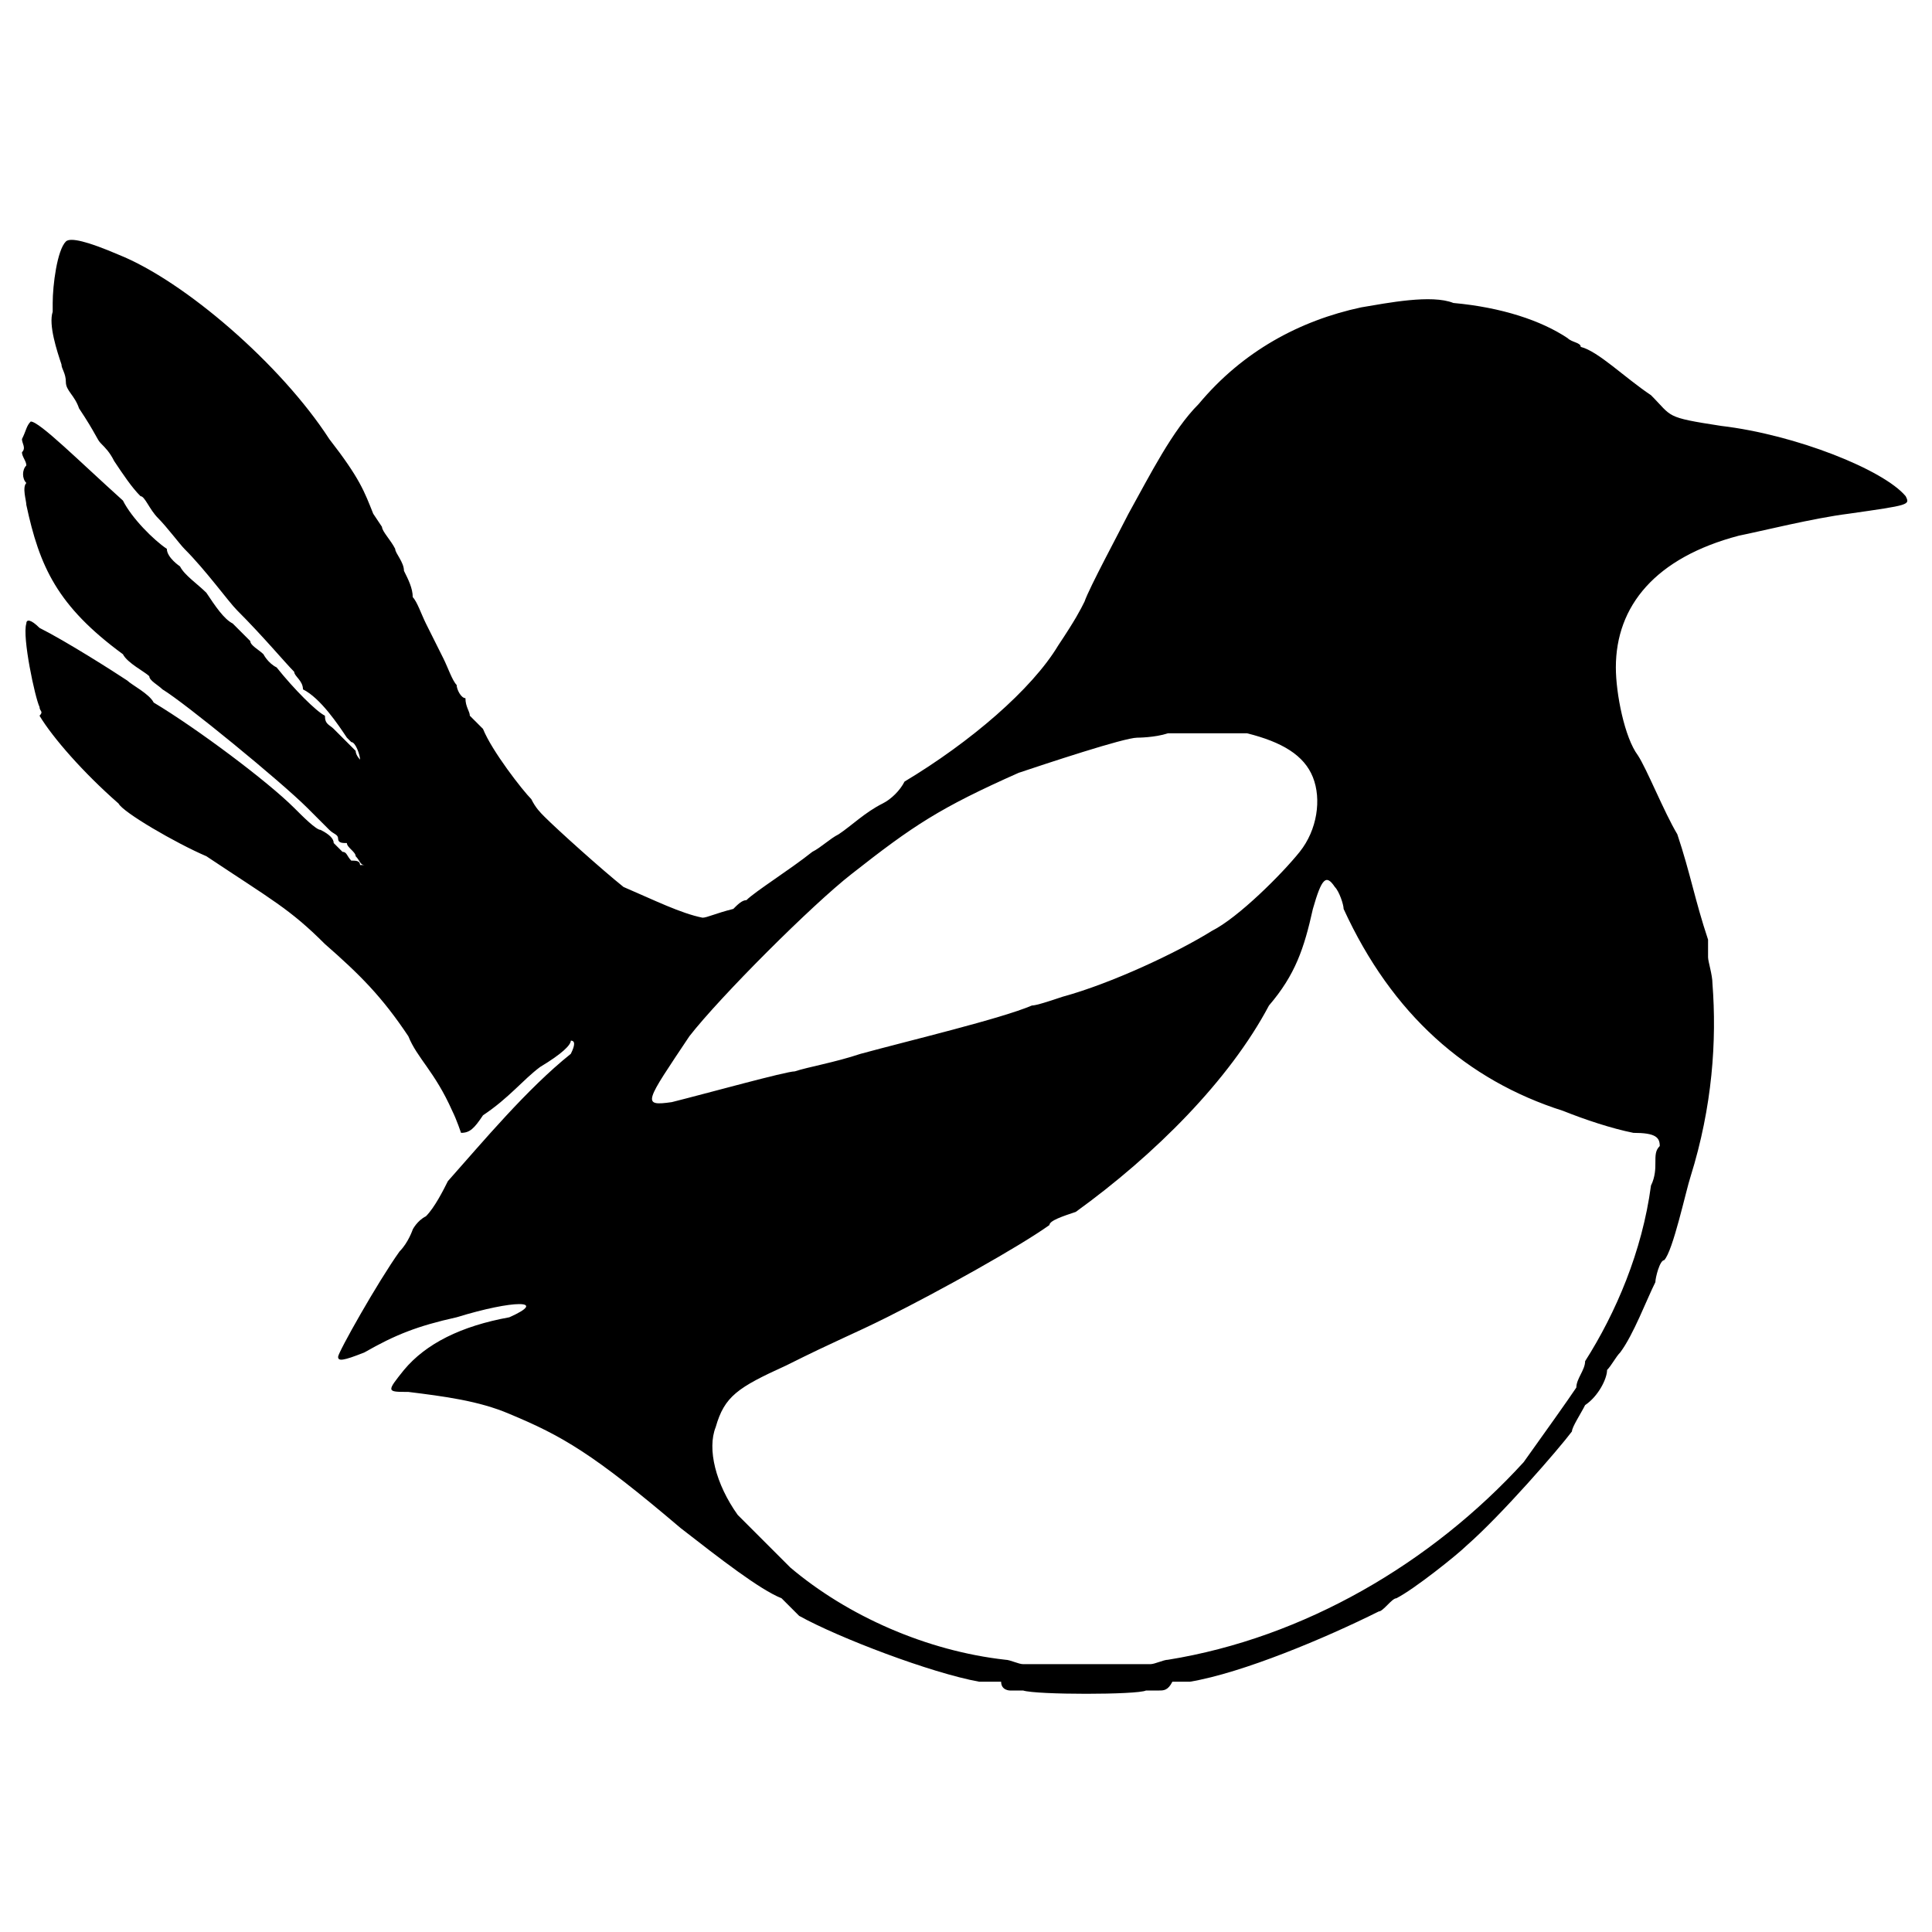
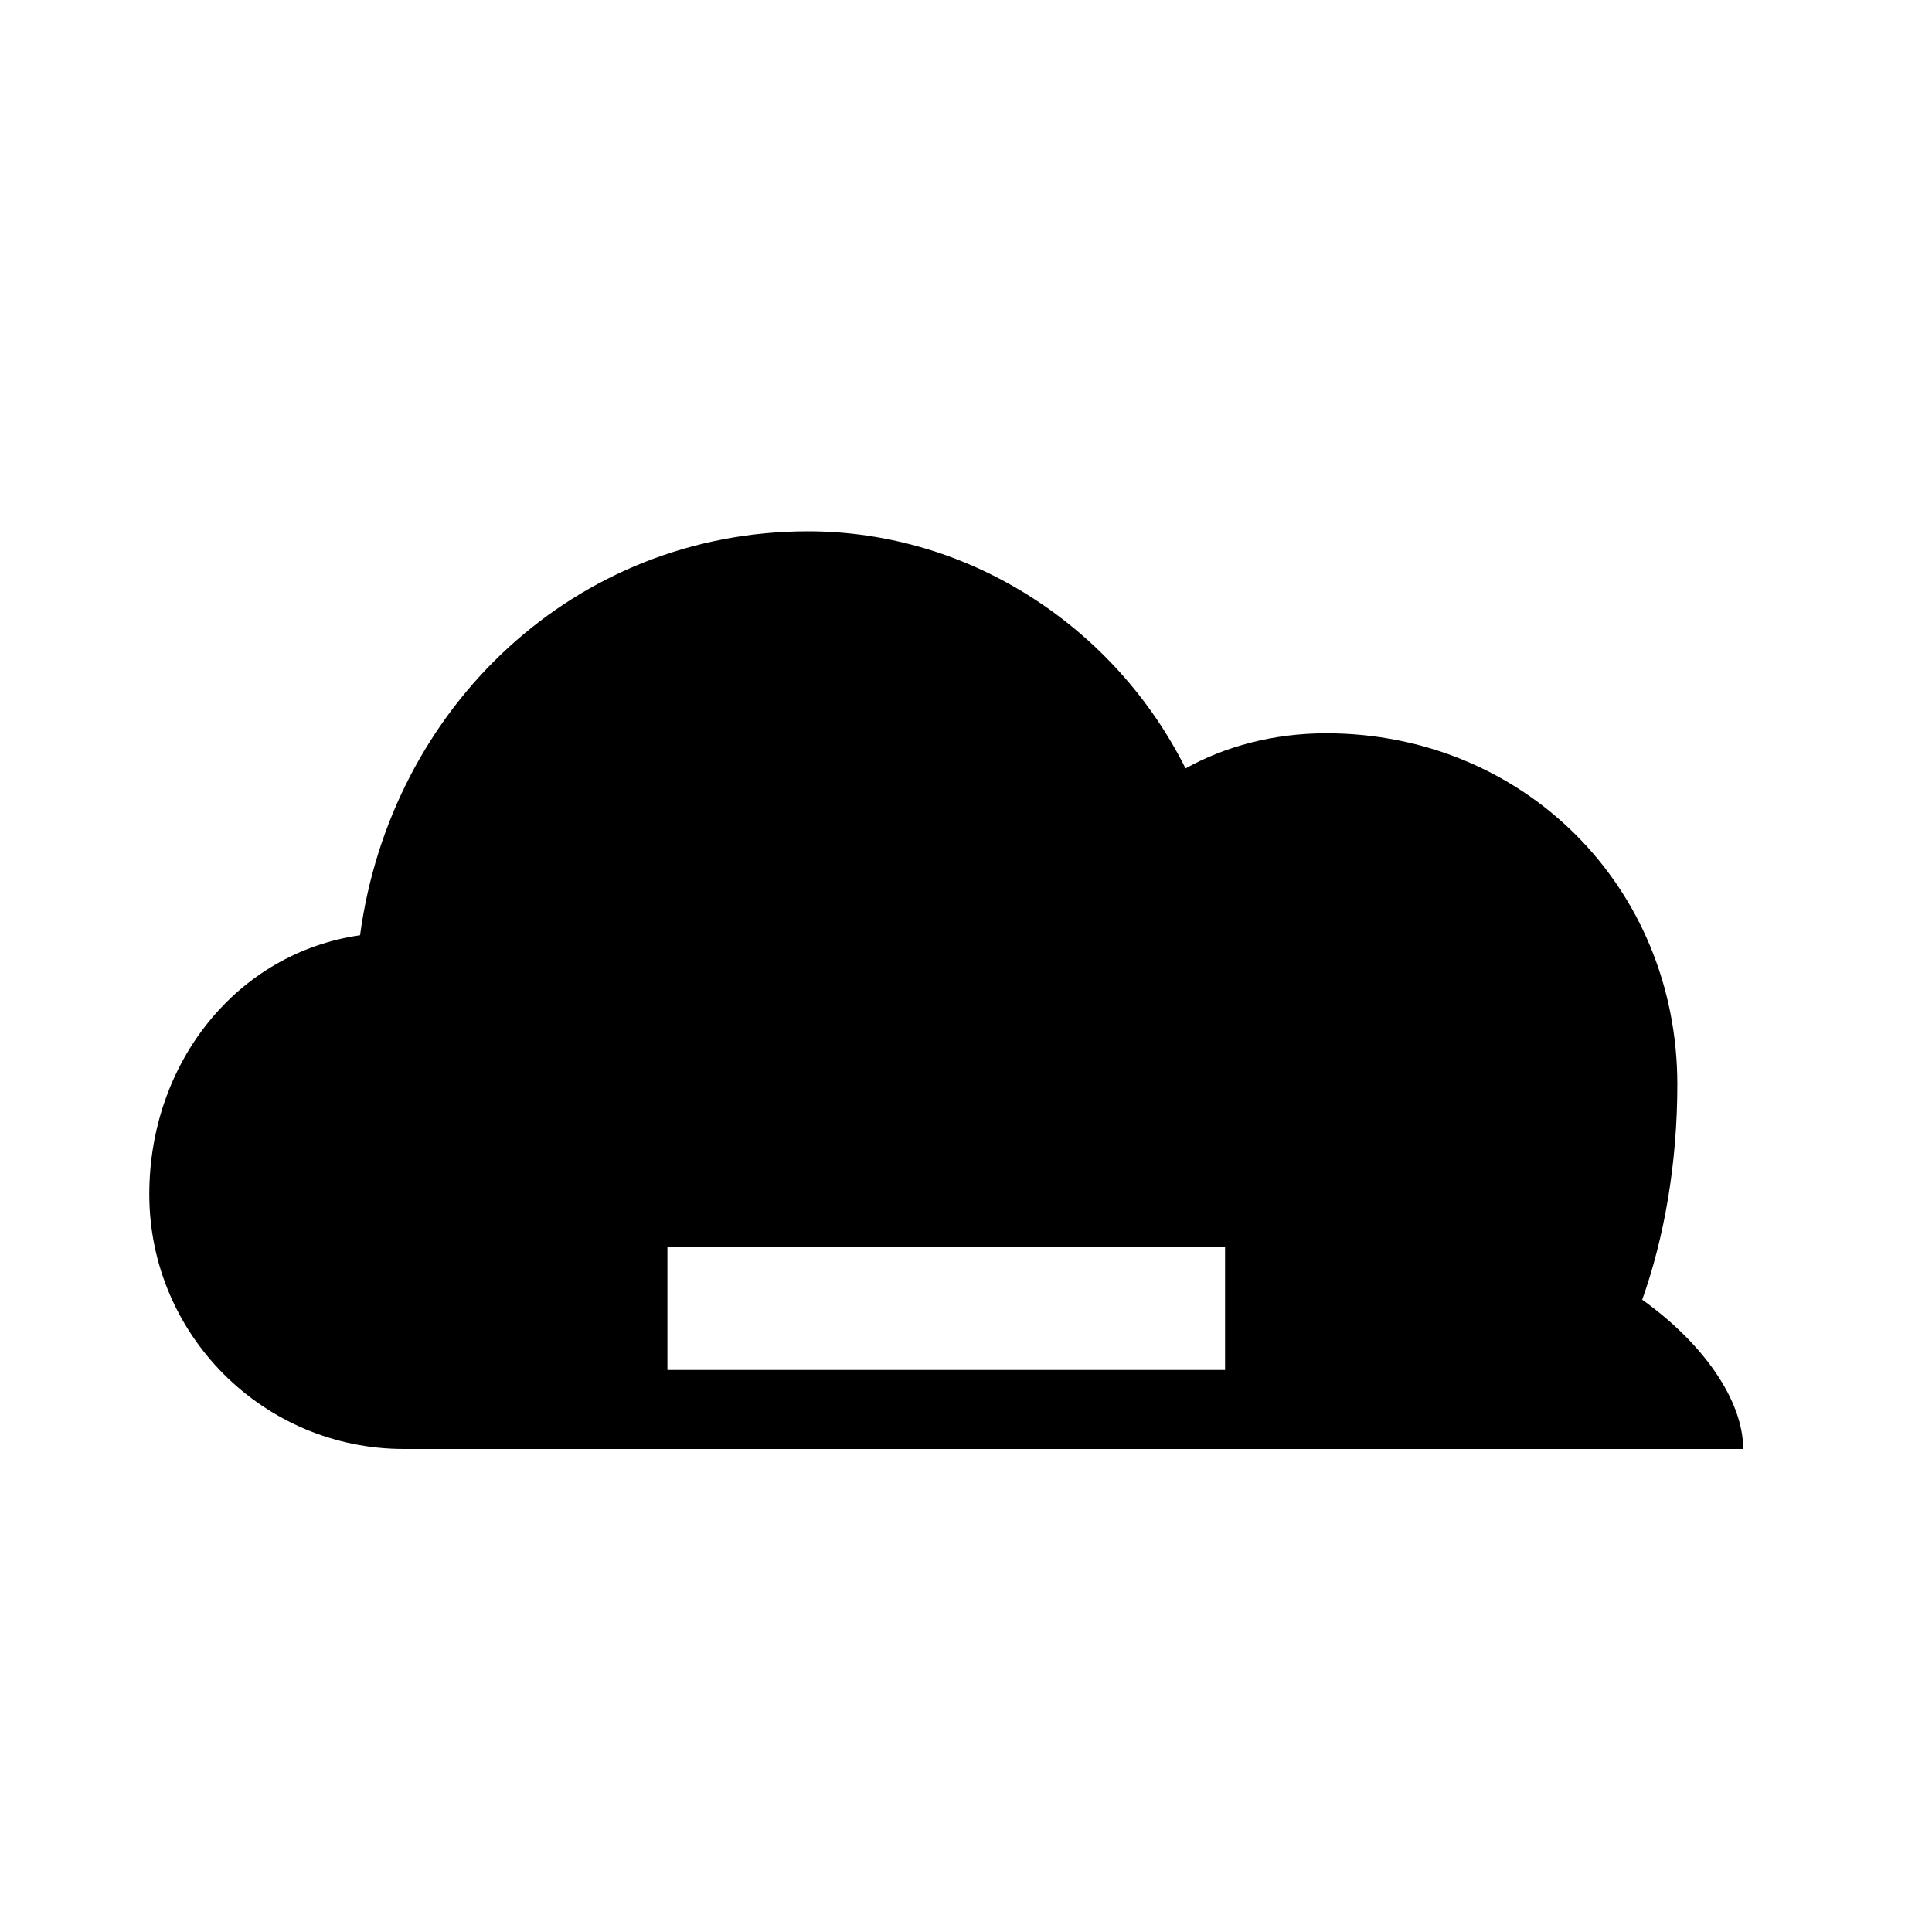
<svg xmlns="http://www.w3.org/2000/svg" viewBox="0 0 44 44">
-   <path fill-rule="evenodd" d="M1.5 5.5C1.3 5.7 1.2 6.5 1.2 6.9C1.2 6.9 1.2 7 1.2 7.1C1.1 7.4 1.3 8 1.4 8.3C1.4 8.4 1.5 8.5 1.5 8.7C1.5 8.9 1.7 9 1.8 9.3C2.2 9.9 2.2 10 2.3 10.1C2.4 10.2 2.5 10.3 2.6 10.5C2.8 10.8 3 11.1 3.2 11.3C3.3 11.3 3.4 11.6 3.6 11.8C3.8 12 4.1 12.4 4.2 12.5C4.7 13 5.2 13.7 5.4 13.9C6 14.5 6.5 15.1 6.7 15.3C6.7 15.4 6.9 15.5 6.9 15.7C7.3 15.9 7.7 16.5 7.9 16.8C7.9 16.8 8 16.9 8 16.9C8.1 16.9 8.2 17.2 8.2 17.3C8.2 17.3 8.1 17.2 8.1 17.1C7.9 16.9 7.9 16.9 7.6 16.6C7.5 16.5 7.4 16.5 7.4 16.3C7.2 16.2 6.7 15.7 6.3 15.2C6.1 15.1 6 14.9 6 14.9C5.9 14.8 5.7 14.7 5.7 14.6C5.6 14.5 5.4 14.3 5.3 14.2C5.1 14.1 4.9 13.8 4.7 13.5C4.5 13.3 4.2 13.1 4.1 12.9C4.1 12.9 3.8 12.7 3.8 12.5C3.5 12.3 3 11.8 2.8 11.4C1.8 10.5 0.9 9.6 0.7 9.6C0.6 9.7 0.6 9.8 0.5 10C0.5 10.1 0.6 10.2 0.5 10.3C0.5 10.4 0.6 10.5 0.6 10.6C0.5 10.7 0.5 10.9 0.6 11C0.5 11.1 0.6 11.4 0.6 11.5C0.9 12.9 1.3 13.8 2.8 14.9C2.9 15.1 3.3 15.3 3.4 15.4C3.4 15.5 3.6 15.6 3.7 15.7C4.2 16 6.4 17.8 7 18.4C7.4 18.8 7.4 18.8 7.5 18.9C7.6 19 7.7 19 7.7 19.1C7.7 19.2 7.8 19.2 7.9 19.2C7.9 19.3 8.1 19.4 8.1 19.5C8.2 19.6 8.2 19.7 8.3 19.7C8.3 19.7 8.3 19.7 8.2 19.7C8.2 19.6 8.1 19.6 8 19.6C7.9 19.5 7.9 19.4 7.8 19.4C7.7 19.3 7.6 19.2 7.6 19.2C7.6 19.1 7.5 19 7.3 18.9C7.2 18.9 6.9 18.6 6.7 18.4C6.1 17.8 4.5 16.6 3.5 16C3.4 15.8 3 15.6 2.9 15.5C2.6 15.3 1.5 14.6 0.9 14.3C0.7 14.1 0.6 14.1 0.6 14.2C0.5 14.5 0.8 15.9 0.9 16.1C0.9 16.2 1 16.2 0.9 16.3C1.2 16.8 1.9 17.6 2.7 18.3C2.8 18.5 4 19.2 4.7 19.5C6.2 20.5 6.6 20.7 7.4 21.5C8.2 22.2 8.7 22.7 9.3 23.6C9.5 24.1 9.9 24.4 10.3 25.3C10.4 25.5 10.5 25.8 10.5 25.8C10.7 25.8 10.8 25.7 11 25.4C11.6 25 11.9 24.6 12.3 24.3C12.8 24 13 23.8 13 23.7C13.1 23.7 13.1 23.8 13 24C12 24.8 11 26 10.2 26.9C10.1 27.1 9.9 27.5 9.7 27.7C9.5 27.8 9.4 28 9.4 28C9.4 28 9.3 28.3 9.1 28.5C8.6 29.2 7.7 30.8 7.7 30.9C7.7 31 7.8 31 8.3 30.8C9 30.4 9.5 30.2 10.4 30C11.7 29.6 12.5 29.6 11.6 30C10.5 30.2 9.7 30.6 9.2 31.2C8.8 31.7 8.8 31.7 9.3 31.7C10.1 31.8 10.9 31.9 11.6 32.2C12.8 32.7 13.5 33.1 15.5 34.8C16.4 35.5 17.3 36.2 17.8 36.4C17.9 36.5 18.1 36.7 18.2 36.8C19.1 37.3 21.2 38.1 22.3 38.3C22.4 38.3 22.7 38.3 22.8 38.3C22.8 38.5 23 38.5 23 38.5C23.1 38.5 23.2 38.5 23.3 38.5C23.6 38.6 25.9 38.6 26.1 38.5C26.2 38.5 26.3 38.5 26.4 38.5C26.5 38.5 26.6 38.5 26.7 38.3C26.7 38.3 27 38.3 27.1 38.3C28.3 38.1 30.2 37.3 31.4 36.7C31.5 36.7 31.7 36.4 31.8 36.4C32.2 36.2 33.2 35.4 33.4 35.2C34.2 34.5 35.5 33 35.8 32.6C35.8 32.5 36 32.2 36.1 32C36.4 31.8 36.6 31.4 36.6 31.2C36.7 31.1 36.8 30.9 36.9 30.8C37.2 30.4 37.5 29.6 37.7 29.2C37.7 29.1 37.8 28.7 37.9 28.7C38.1 28.5 38.4 27.1 38.5 26.8C39 25.2 39.1 23.7 39 22.4C39 22.2 38.9 21.9 38.9 21.8C38.9 21.7 38.9 21.6 38.9 21.4C38.6 20.5 38.5 19.9 38.2 19C37.9 18.5 37.5 17.5 37.3 17.2C37 16.8 36.8 15.8 36.8 15.2C36.8 13.8 37.7 12.7 39.6 12.2C40.1 12.1 41.3 11.8 42.1 11.7C43.5 11.5 43.5 11.5 43.4 11.3C42.9 10.7 40.9 9.9 39.2 9.7C37.9 9.5 38.1 9.5 37.6 9C37 8.6 36.4 8 36 7.9C36 7.8 35.8 7.8 35.7 7.7C35.1 7.3 34.2 7 33.1 6.9C32.6 6.7 31.6 6.9 31 7C29.6 7.3 28.3 8 27.3 9.2C26.7 9.8 26.2 10.8 25.7 11.7C25.5 12.1 24.8 13.4 24.7 13.7C24.6 13.9 24.5 14.1 24.1 14.7C23.5 15.7 22.1 16.9 20.6 17.8C20.5 18 20.3 18.2 20.1 18.3C19.7 18.5 19.4 18.8 19.1 19C18.9 19.1 18.7 19.3 18.5 19.4C18 19.8 17.2 20.3 17 20.5C16.9 20.5 16.8 20.6 16.7 20.7C16.3 20.8 16.1 20.9 16 20.9C15.5 20.8 14.9 20.5 14.2 20.2C13.7 19.8 12.7 18.9 12.4 18.6C12.3 18.5 12.2 18.4 12.1 18.2C11.9 18 11.2 17.1 11 16.6C10.9 16.5 10.8 16.4 10.7 16.3C10.7 16.2 10.6 16.1 10.6 15.9C10.5 15.9 10.4 15.7 10.4 15.6C10.3 15.5 10.2 15.2 10.1 15C10 14.8 9.8 14.4 9.7 14.2C9.6 14 9.5 13.7 9.4 13.6C9.4 13.4 9.3 13.2 9.2 13C9.2 12.8 9 12.6 9 12.5C8.9 12.3 8.7 12.1 8.7 12C8.7 12 8.5 11.7 8.5 11.7C8.3 11.2 8.2 10.9 7.5 10C6.4 8.3 4.2 6.4 2.7 5.8C2 5.5 1.6 5.4 1.5 5.5ZM28.4 16.7C29.2 16.9 29.7 17.2 29.9 17.7C30.1 18.2 30 18.9 29.6 19.4C29.2 19.9 28.2 20.9 27.6 21.2C26.8 21.7 25.3 22.4 24.2 22.7C23.9 22.8 23.6 22.9 23.5 22.9C22.8 23.2 20.7 23.7 19.6 24C19 24.2 18.4 24.3 18.1 24.4C17.9 24.4 16.1 24.9 15.3 25.1C14.6 25.2 14.7 25.1 15.7 23.6C16.4 22.7 18.5 20.6 19.4 19.9C20.8 18.8 21.4 18.4 23.2 17.6C23.8 17.4 25.6 16.8 25.9 16.8C25.9 16.8 26.3 16.8 26.6 16.7C26.8 16.7 28.2 16.7 28.4 16.7ZM30.4 20.2C30.5 20.3 30.6 20.6 30.6 20.7C31.7 23.1 33.4 24.6 35.6 25.3C36.1 25.5 36.7 25.7 37.2 25.8C37.7 25.8 37.8 25.9 37.8 26.1C37.7 26.2 37.7 26.3 37.7 26.5C37.7 26.6 37.7 26.8 37.6 27C37.4 28.5 36.8 29.9 36.1 31C36.1 31.2 35.9 31.4 35.9 31.6C35.7 31.9 35.2 32.6 34.7 33.3C32.6 35.6 29.7 37.3 26.6 37.8C26.5 37.8 26.3 37.9 26.2 37.9C25.8 37.9 23.7 37.9 23.3 37.9C23.2 37.9 23 37.8 22.9 37.8C21.1 37.6 19.3 36.8 18 35.7C17.7 35.4 17 34.7 16.8 34.5C16.3 33.8 16.1 33 16.3 32.5C16.5 31.8 16.8 31.6 17.9 31.1C19.1 30.5 19.4 30.4 20.2 30C21.4 29.4 23.2 28.4 23.9 27.9C23.9 27.8 24.2 27.7 24.5 27.6C26.3 26.3 28 24.6 28.9 22.9C29.5 22.2 29.7 21.6 29.9 20.7C30.1 20 30.2 19.9 30.4 20.2Z" />
+   <path fill="currentColor" fill-rule="evenodd" d="M9.2 33C6 33 3.4 30.4 3.4 27.2C3.4 24.2 5.4 21.7 8.2 21.3C8.9 16.1 13.1 12.1 18.4 12.1C22.1 12.1 25.4 14.3 27 17.5C27.9 17 29 16.7 30.2 16.7C34.7 16.7 38.2 20.2 38.2 24.7C38.2 26.5 37.9 28.2 37.4 29.6C38.8 30.6 39.7 31.9 39.7 33L9.2 33ZM15.2 28.4L27.9 28.4L27.9 31.2L15.2 31.2Z" />
</svg>
